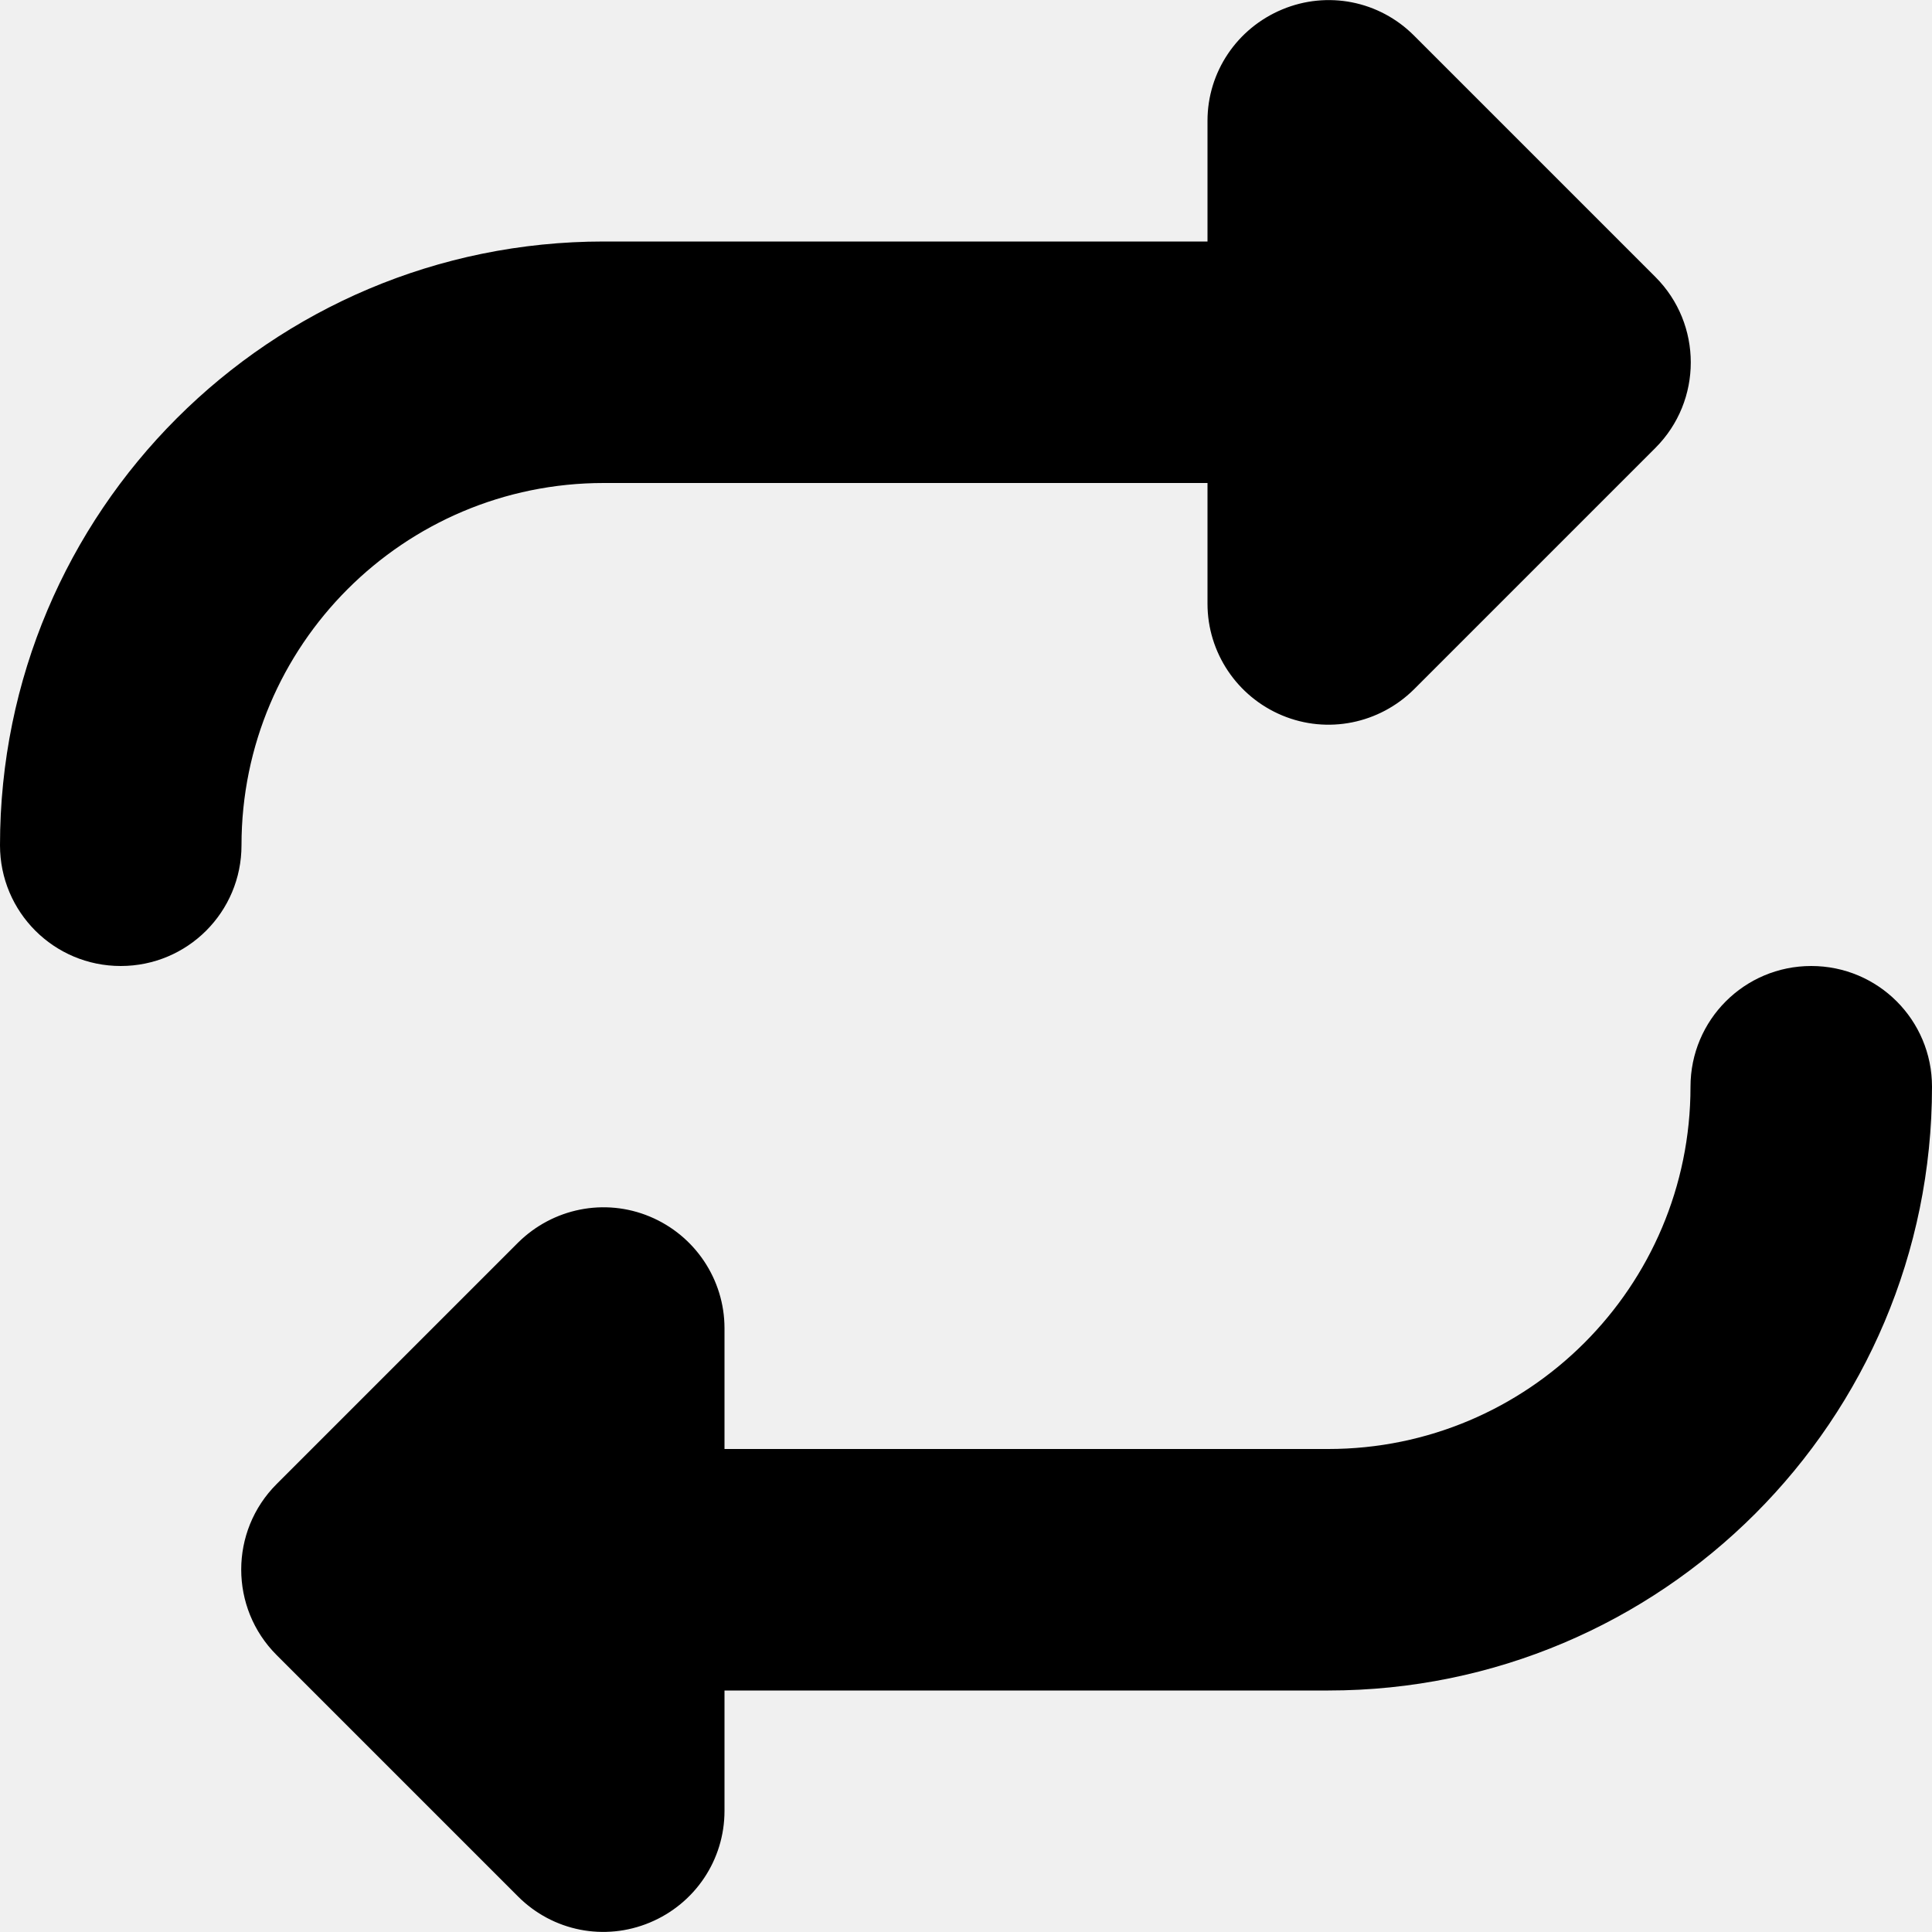
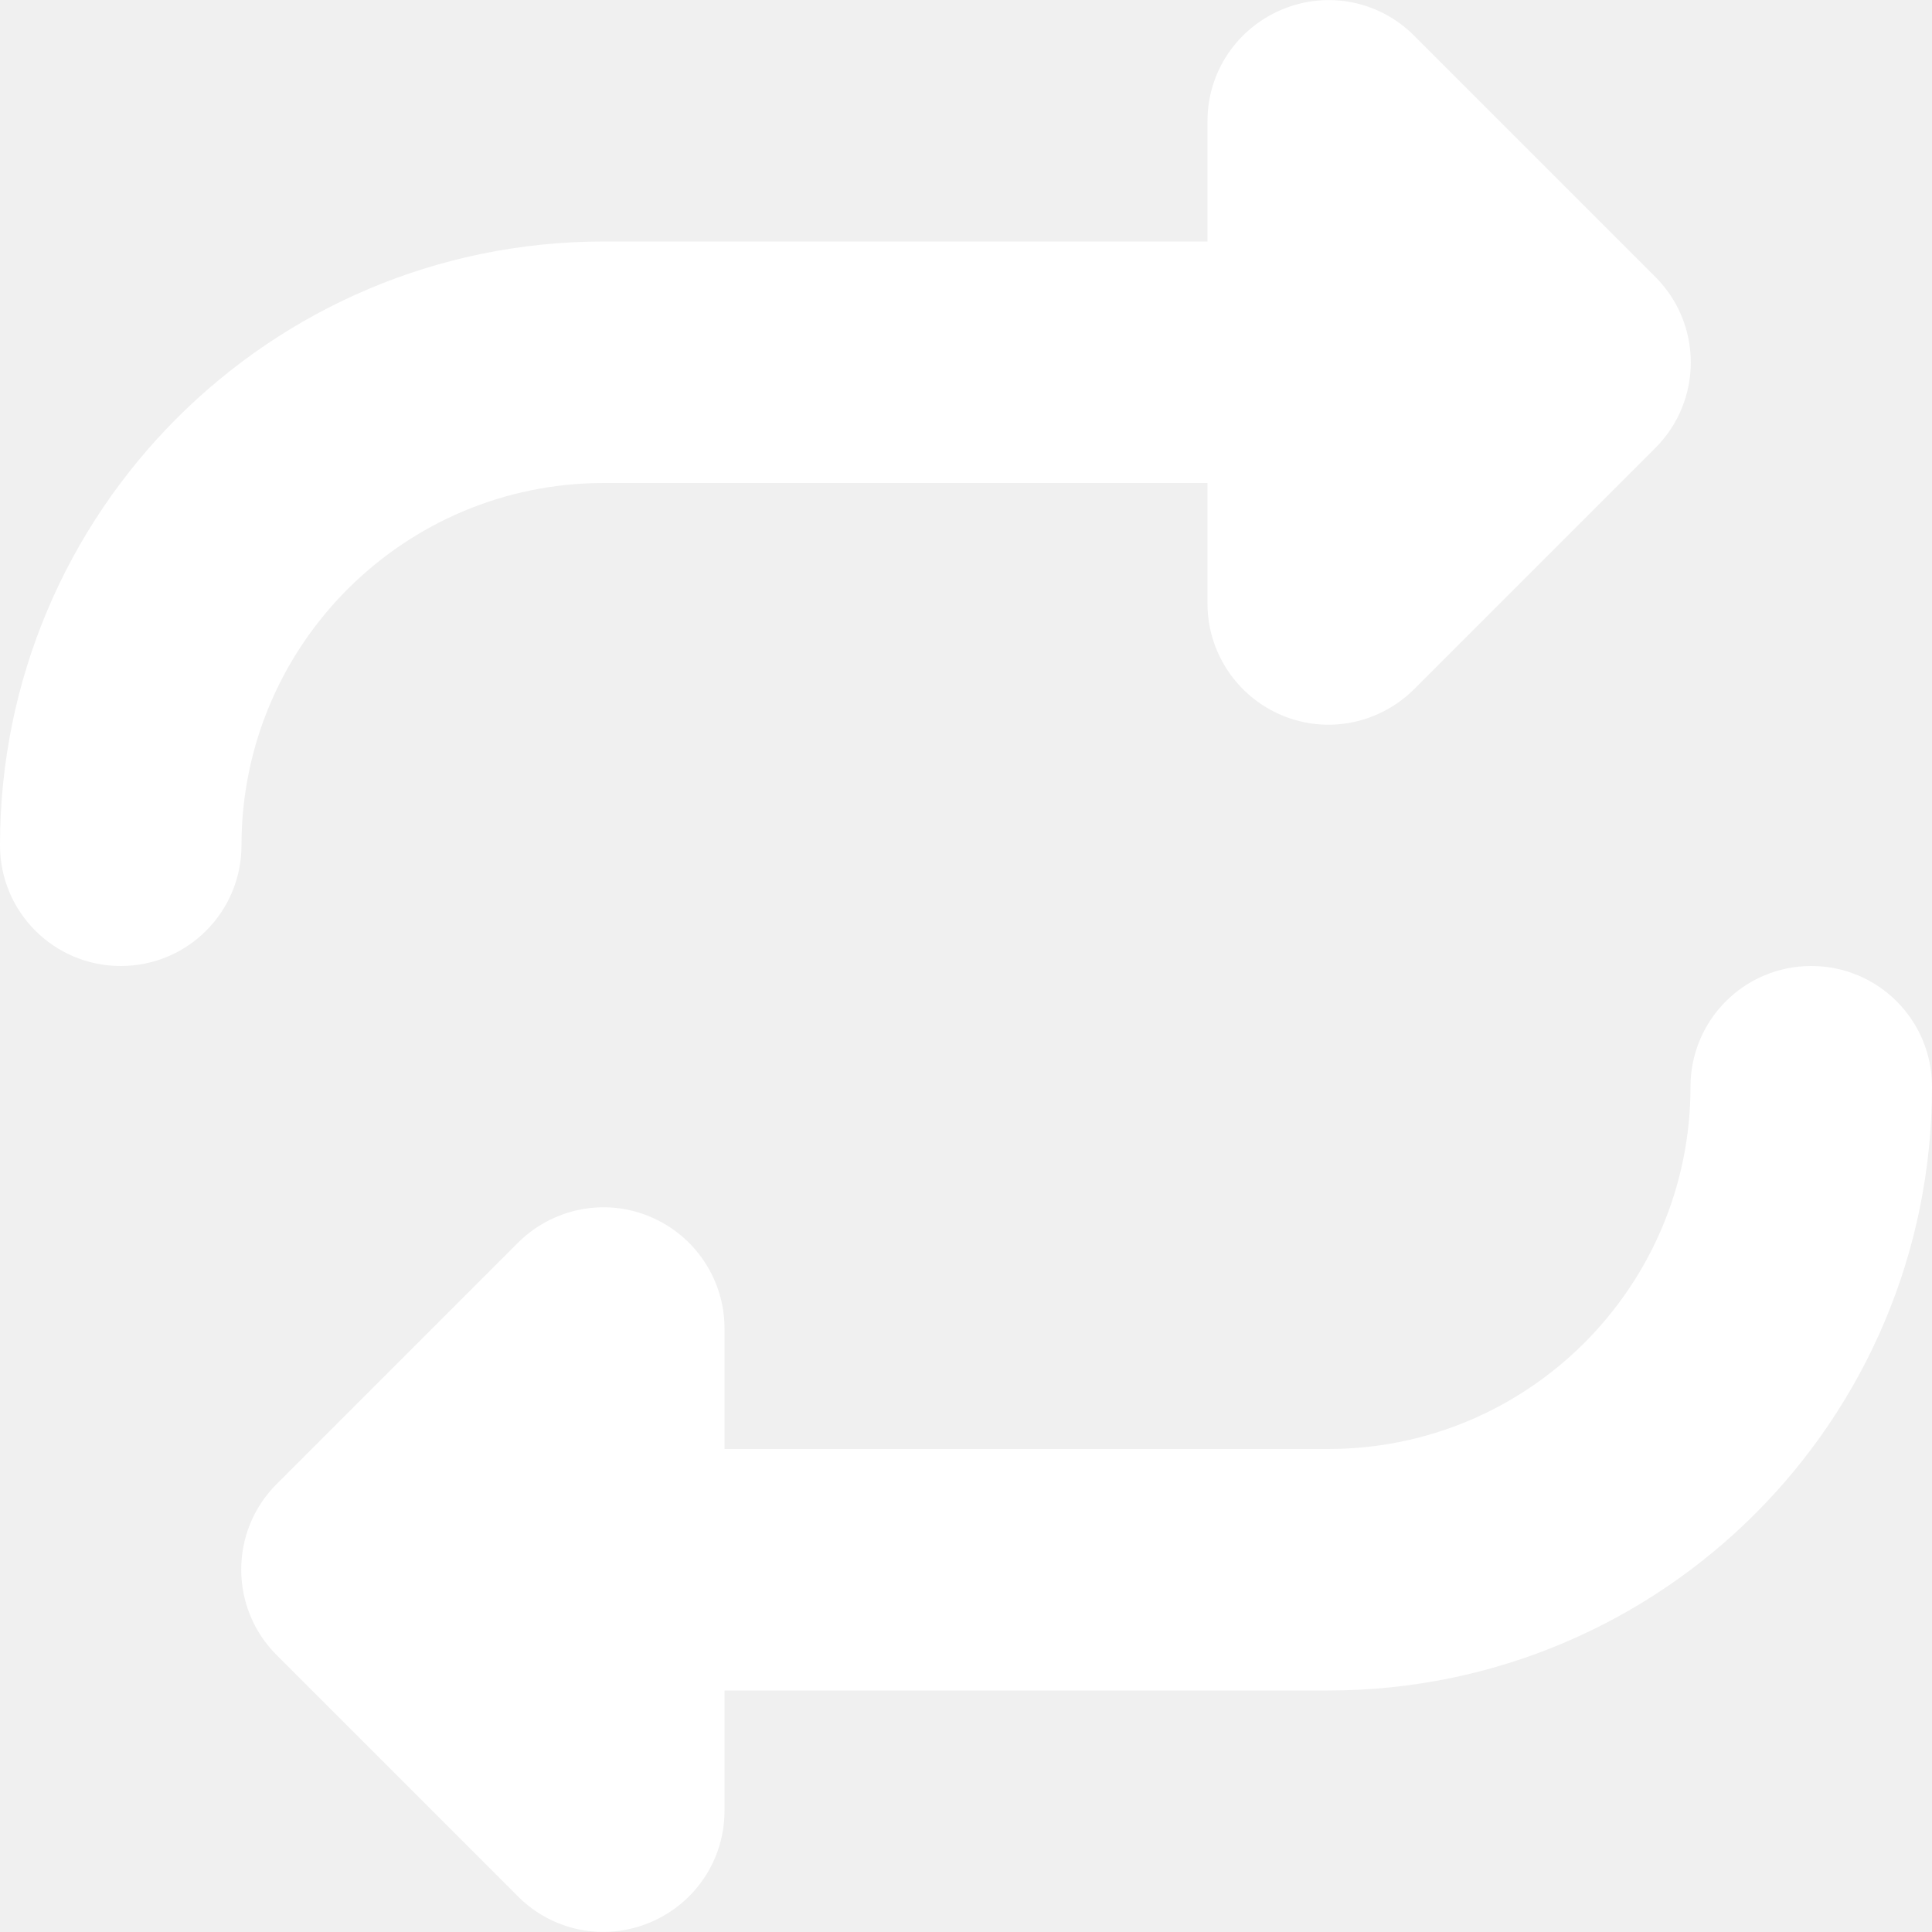
- <svg xmlns="http://www.w3.org/2000/svg" viewBox="0 0 512 512">
-   <path d="M0 224c0 17.7 14.3 32 32 32s32-14.3 32-32c0-53 43-96 96-96H320v32c0 12.9 7.8 24.6 19.8 29.6s25.7 2.2 34.9-6.9l64-64c12.5-12.5 12.5-32.8 0-45.3l-64-64c-9.2-9.2-22.9-11.9-34.9-6.9S320 19.1 320 32V64H160C71.6 64 0 135.6 0 224zm512 64c0-17.7-14.3-32-32-32s-32 14.3-32 32c0 53-43 96-96 96H192V352c0-12.9-7.8-24.6-19.8-29.6s-25.7-2.2-34.9 6.9l-64 64c-12.5 12.5-12.5 32.8 0 45.3l64 64c9.2 9.2 22.9 11.9 34.9 6.9s19.8-16.6 19.8-29.6V448H352c88.4 0 160-71.6 160-160z" />
+ <svg xmlns="http://www.w3.org/2000/svg" version="1.1" id="Layer_1" x="0px" y="0px" viewBox="0 0 512 512" style="enable-background:new 0 0 512 512;" xml:space="preserve">
+   <style type="text/css">
+ 	.st0{fill:#FFFFFF;}
+ </style>
+   <path class="st0" d="M0,224c0,17.7,14.3,32,32,32s32-14.3,32-32c0-53,43-96,96-96h160v32c0,12.9,7.8,24.6,19.8,29.6  s25.7,2.2,34.9-6.9l64-64c12.5-12.5,12.5-32.8,0-45.3l-64-64c-9.2-9.2-22.9-11.9-34.9-6.9S320,19.1,320,32v32H160  C71.6,64,0,135.6,0,224z M512,288c0-17.7-14.3-32-32-32s-32,14.3-32,32c0,53-43,96-96,96H192v-32c0-12.9-7.8-24.6-19.8-29.6  s-25.7-2.2-34.9,6.9l-64,64c-12.5,12.5-12.5,32.8,0,45.3l64,64c9.2,9.2,22.9,11.9,34.9,6.9s19.8-16.6,19.8-29.6V448h160  C440.4,448,512,376.4,512,288z" />
</svg>
